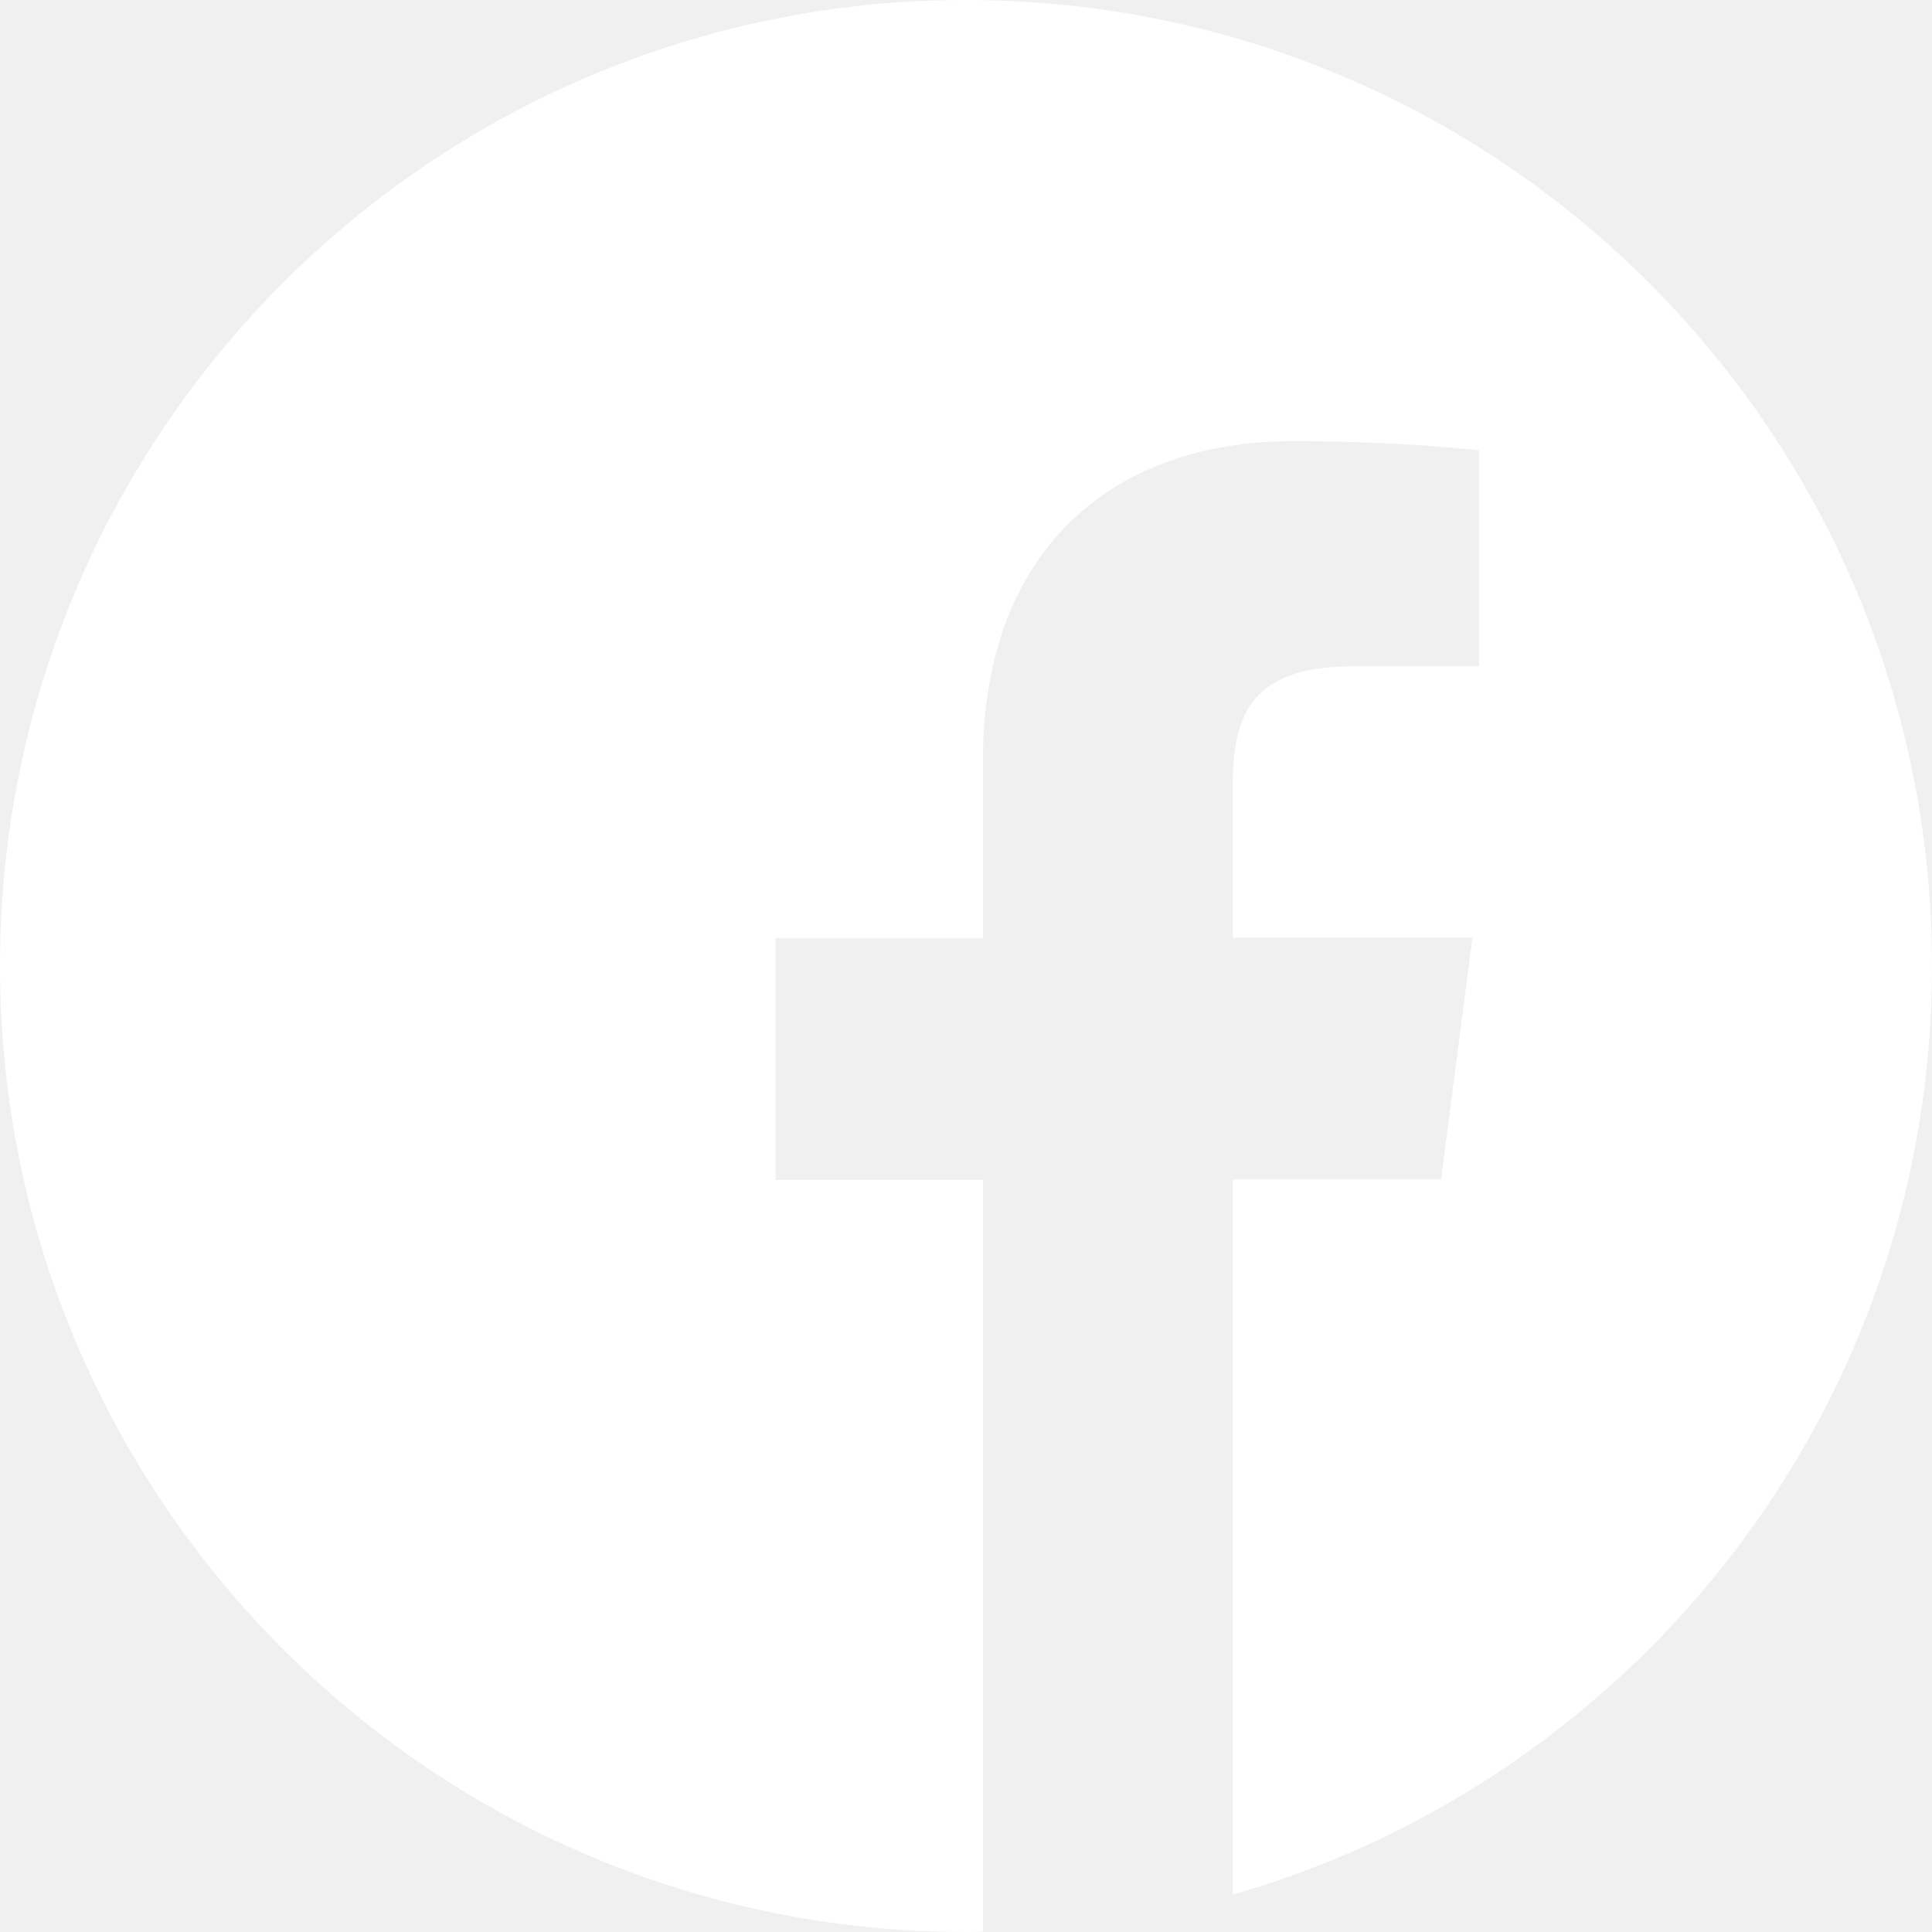
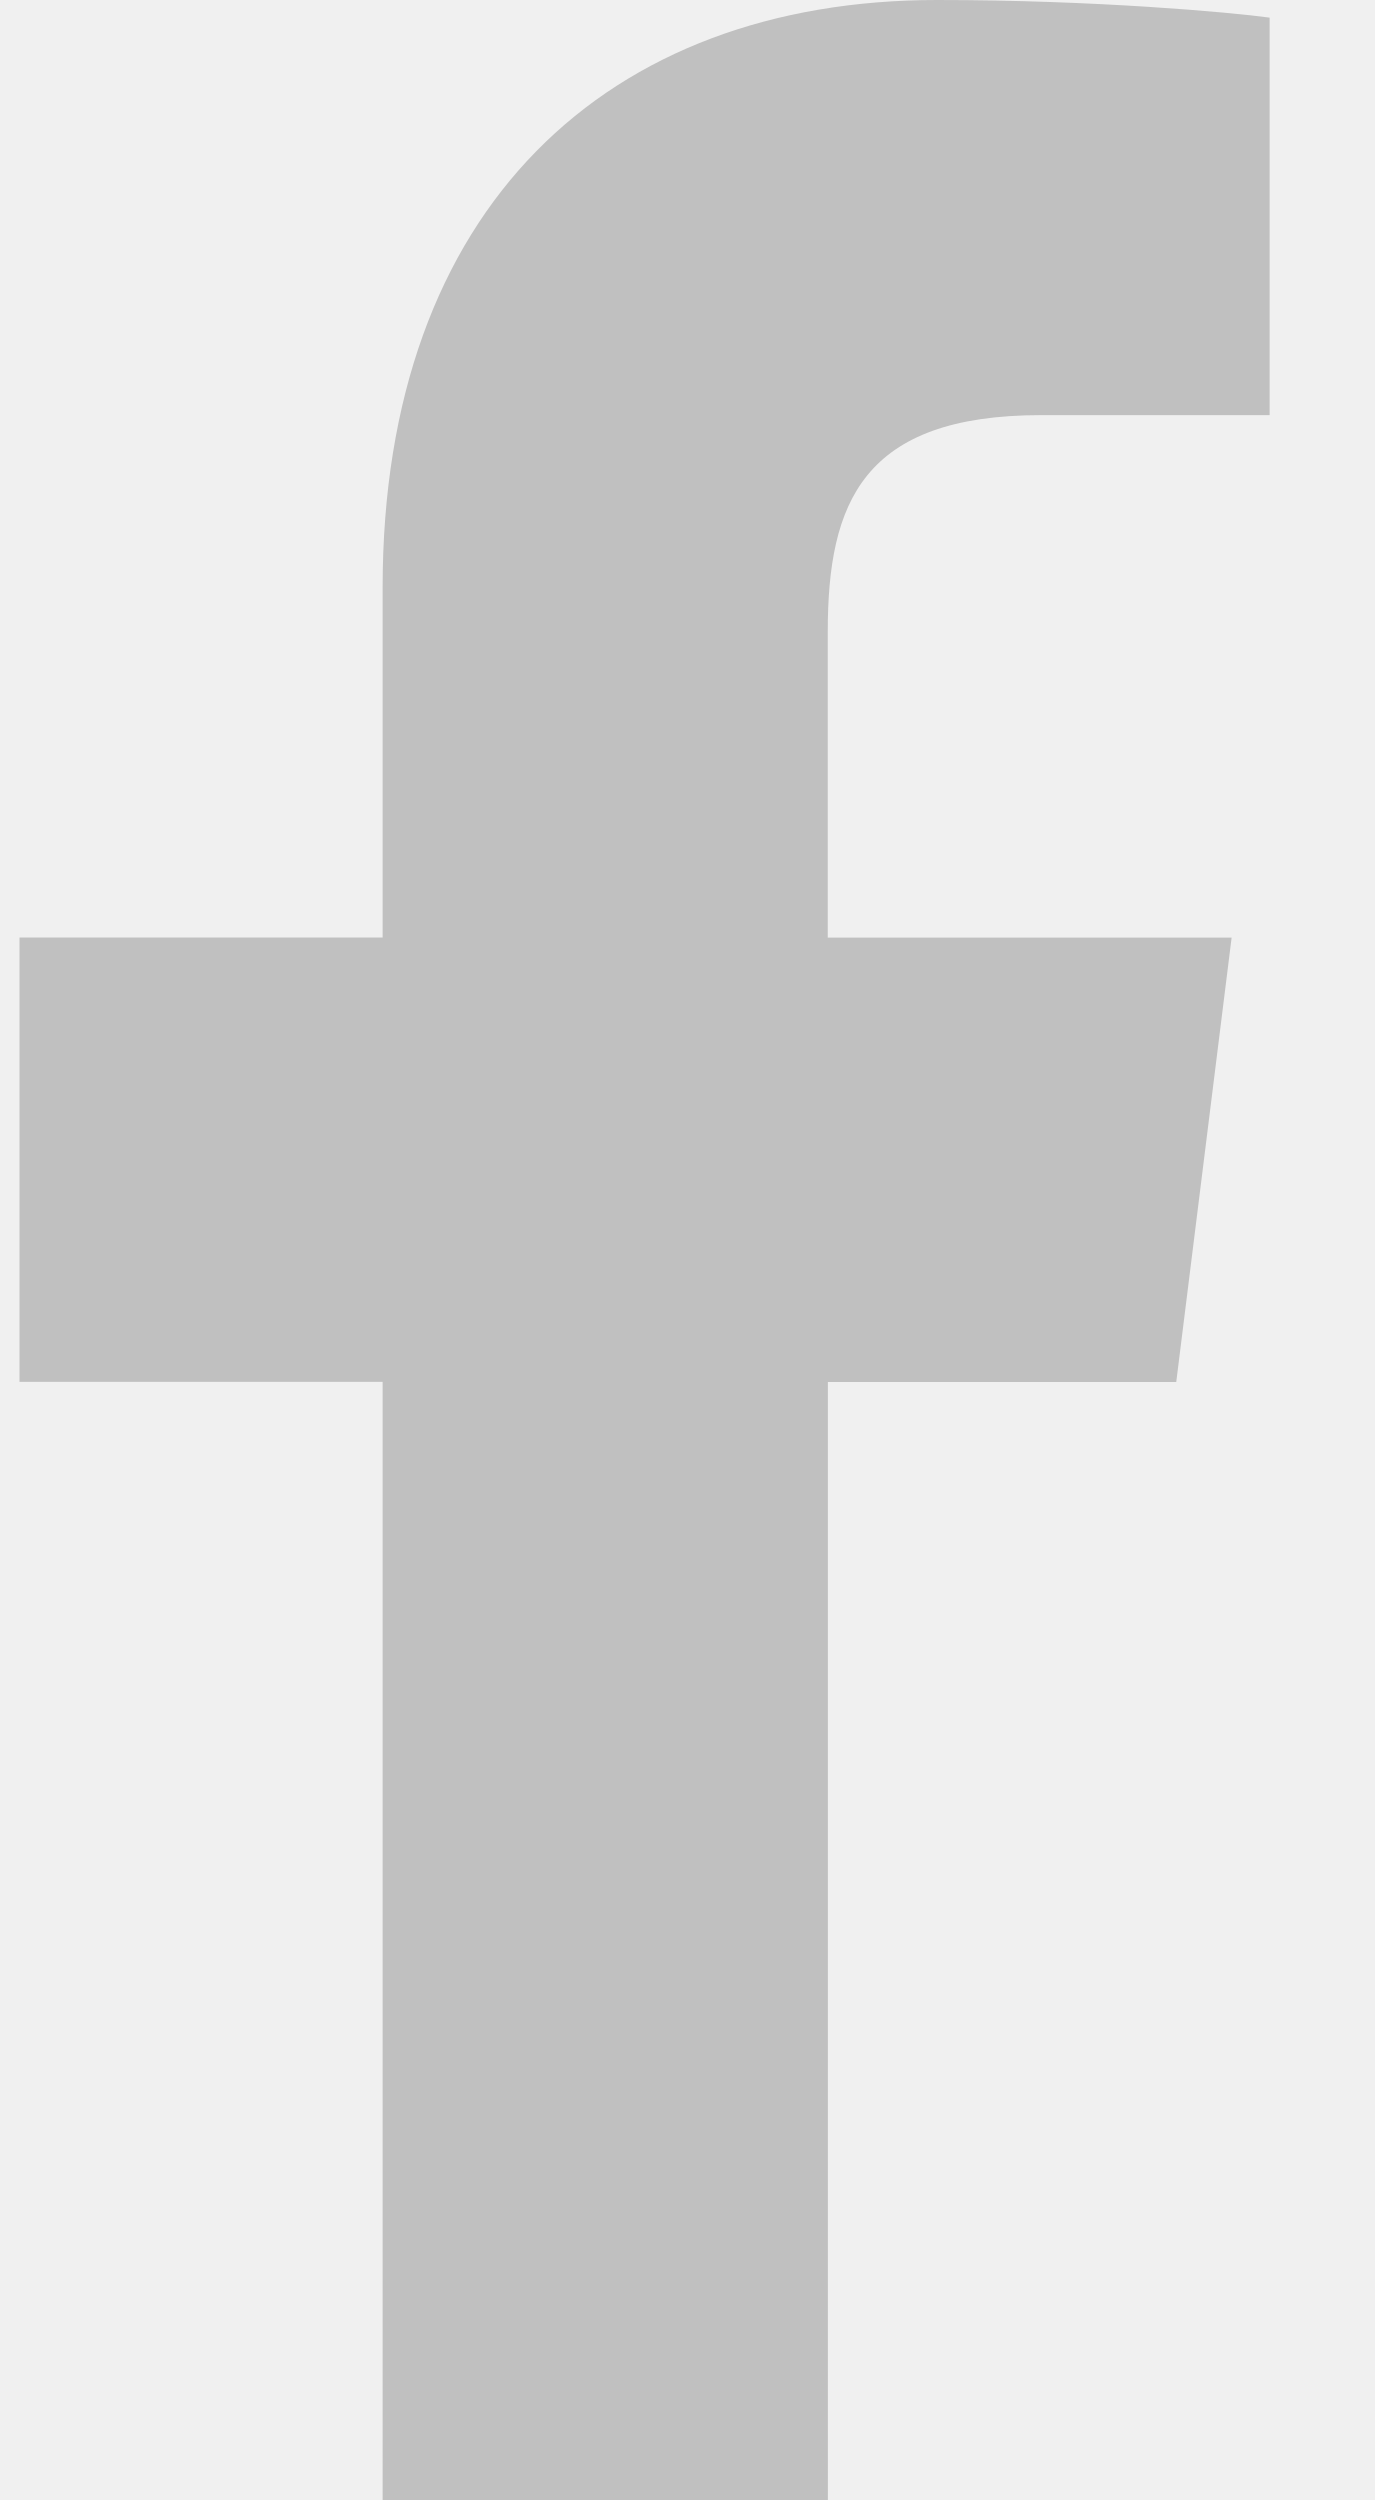
- <svg xmlns="http://www.w3.org/2000/svg" width="52" height="52" viewBox="0 0 52 52" fill="none">
-   <path d="M52 26C52 11.639 40.361 0 26 0C11.639 0 0 11.639 0 26C0 40.361 11.639 52 26 52C26.152 52 26.305 52 26.457 51.99V31.759H20.871V25.248H26.457V20.455C26.457 14.899 29.849 11.873 34.806 11.873C37.182 11.873 39.223 12.045 39.812 12.127V17.936H36.4C33.709 17.936 33.181 19.216 33.181 21.095V25.238H39.63L38.787 31.748H33.181V50.995C44.048 47.877 52 37.873 52 26Z" fill="white" />
+ <svg xmlns="http://www.w3.org/2000/svg" width="11" height="20" viewBox="0 0 11 20" fill="none">
+   <path d="M8.331 3.321H10.157V0.141C9.842 0.098 8.758 0 7.497 0C4.864 0 3.061 1.656 3.061 4.699V7.5H0.156V11.055H3.061V20H6.623V11.056H9.41L9.853 7.501H6.622V5.052C6.623 4.024 6.899 3.321 8.331 3.321Z" fill="black" fill-opacity="0.2" />
</svg>
